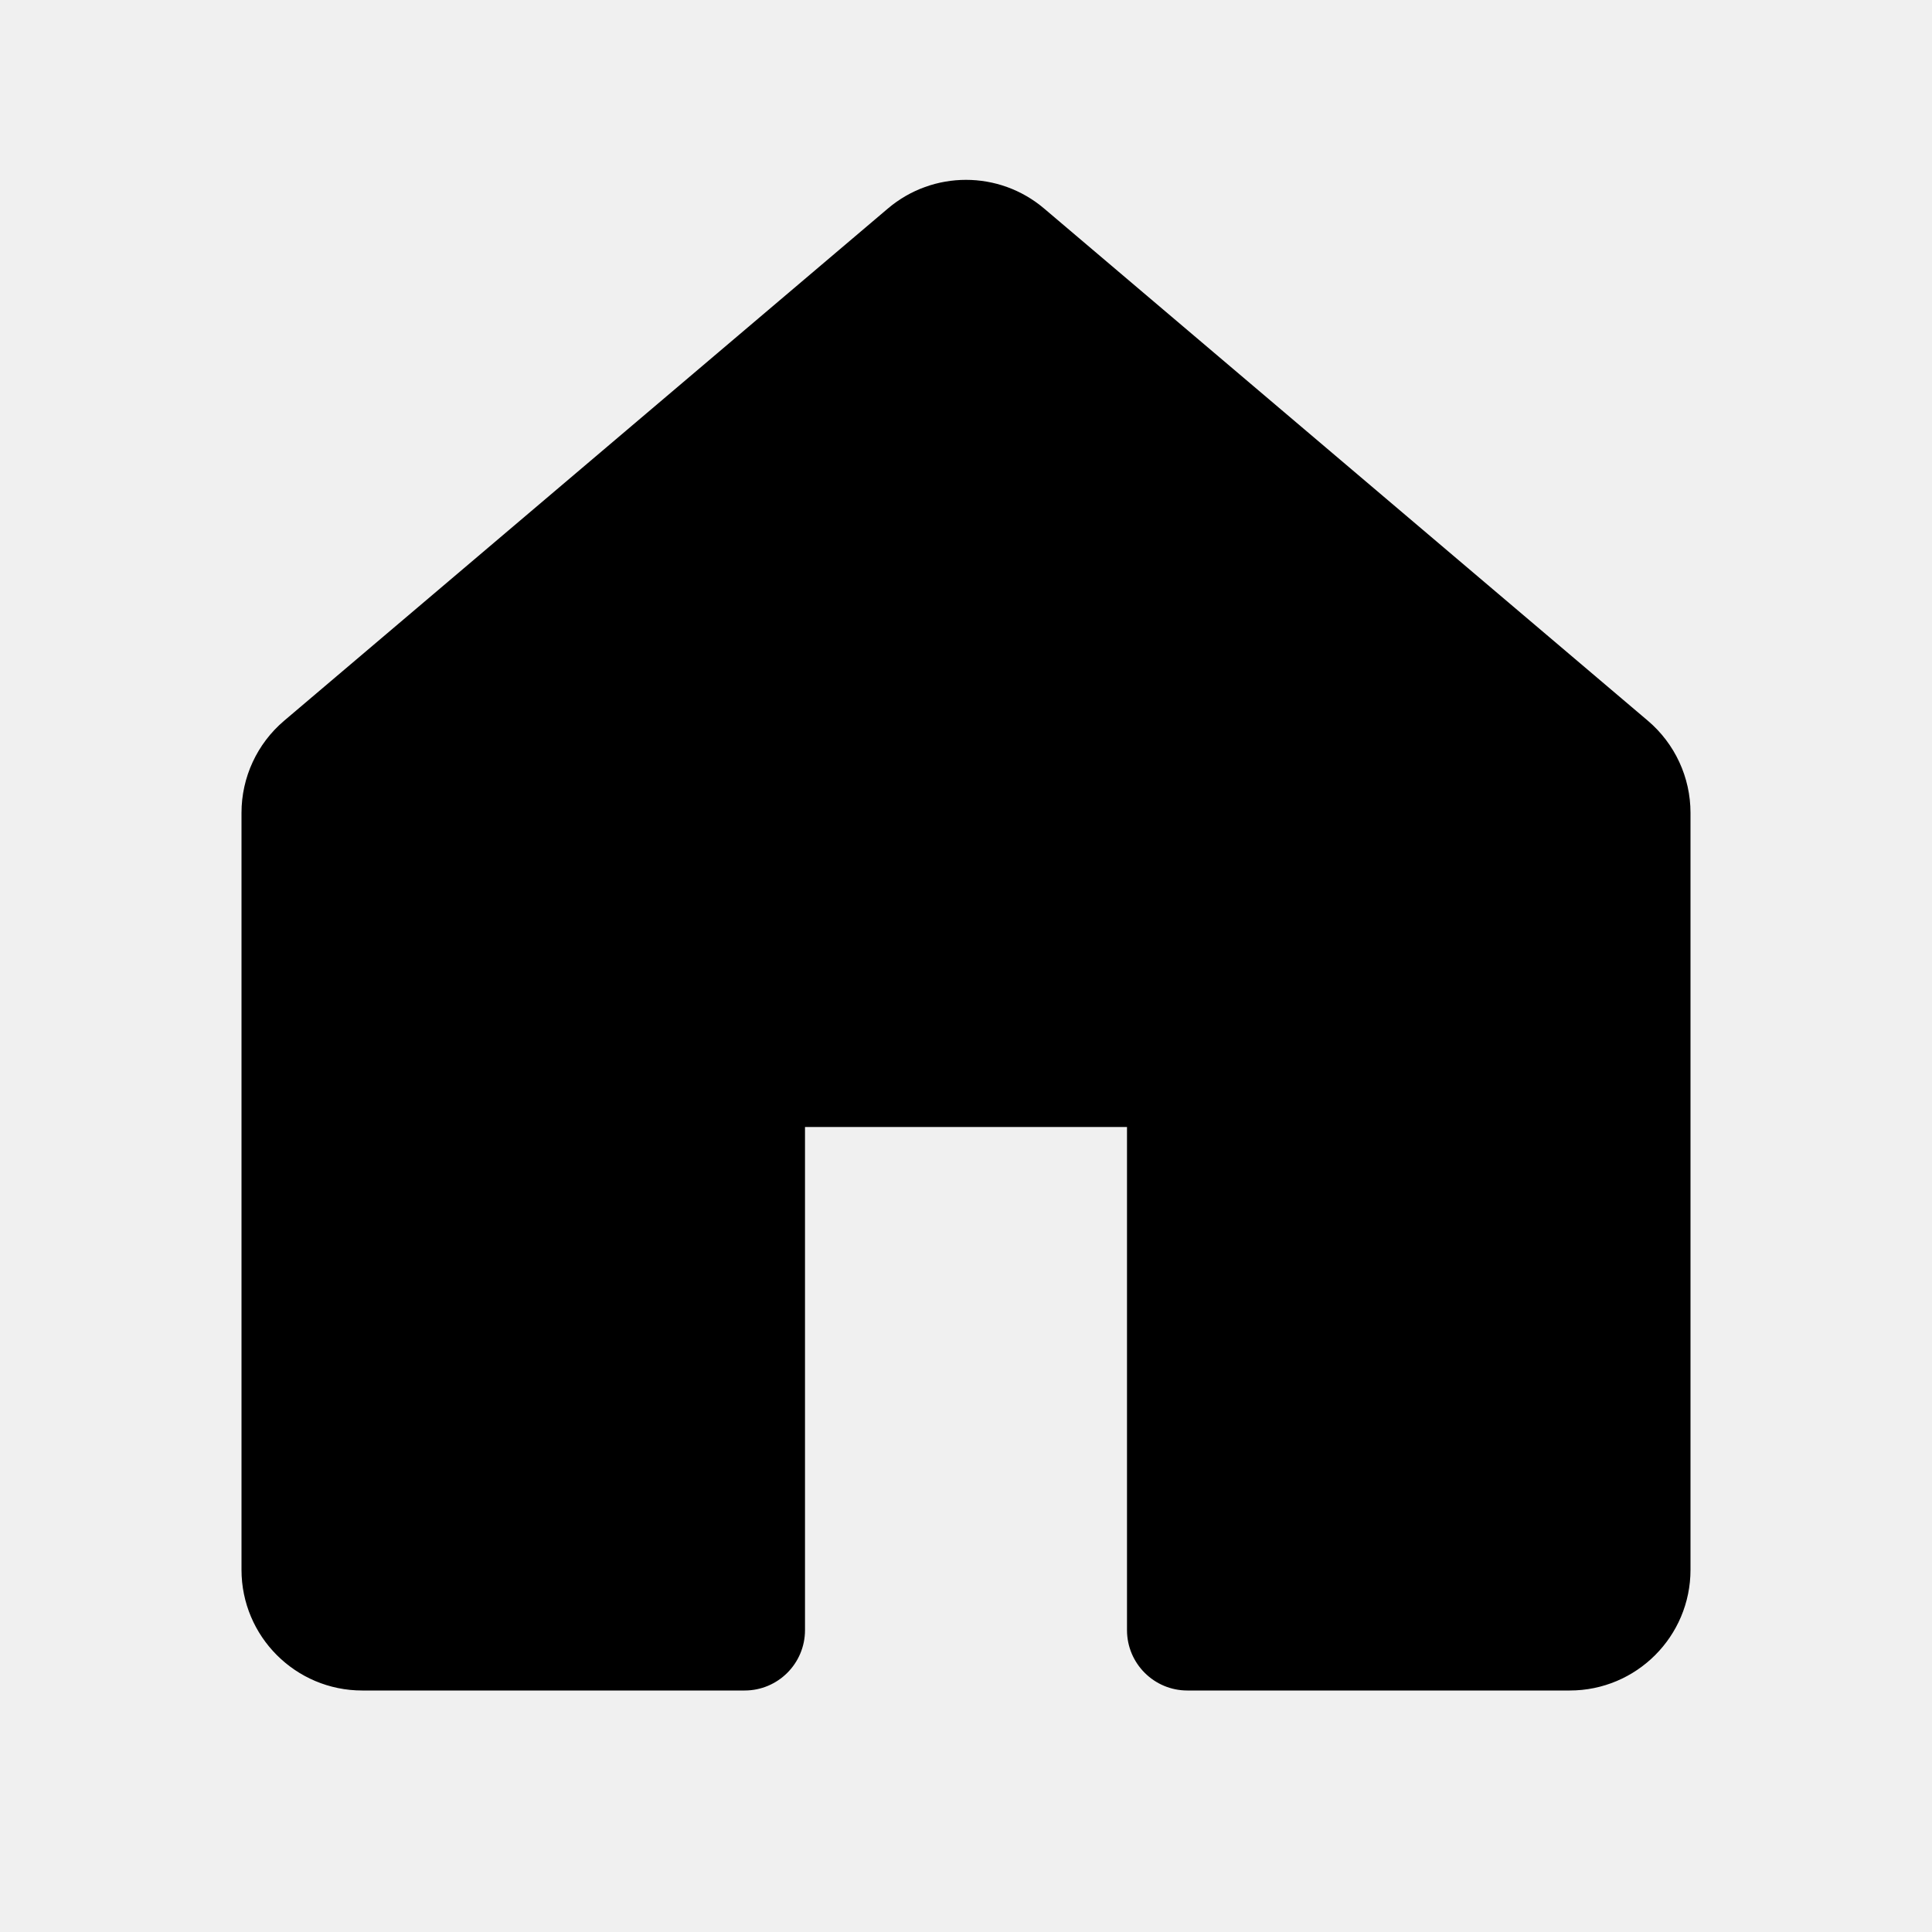
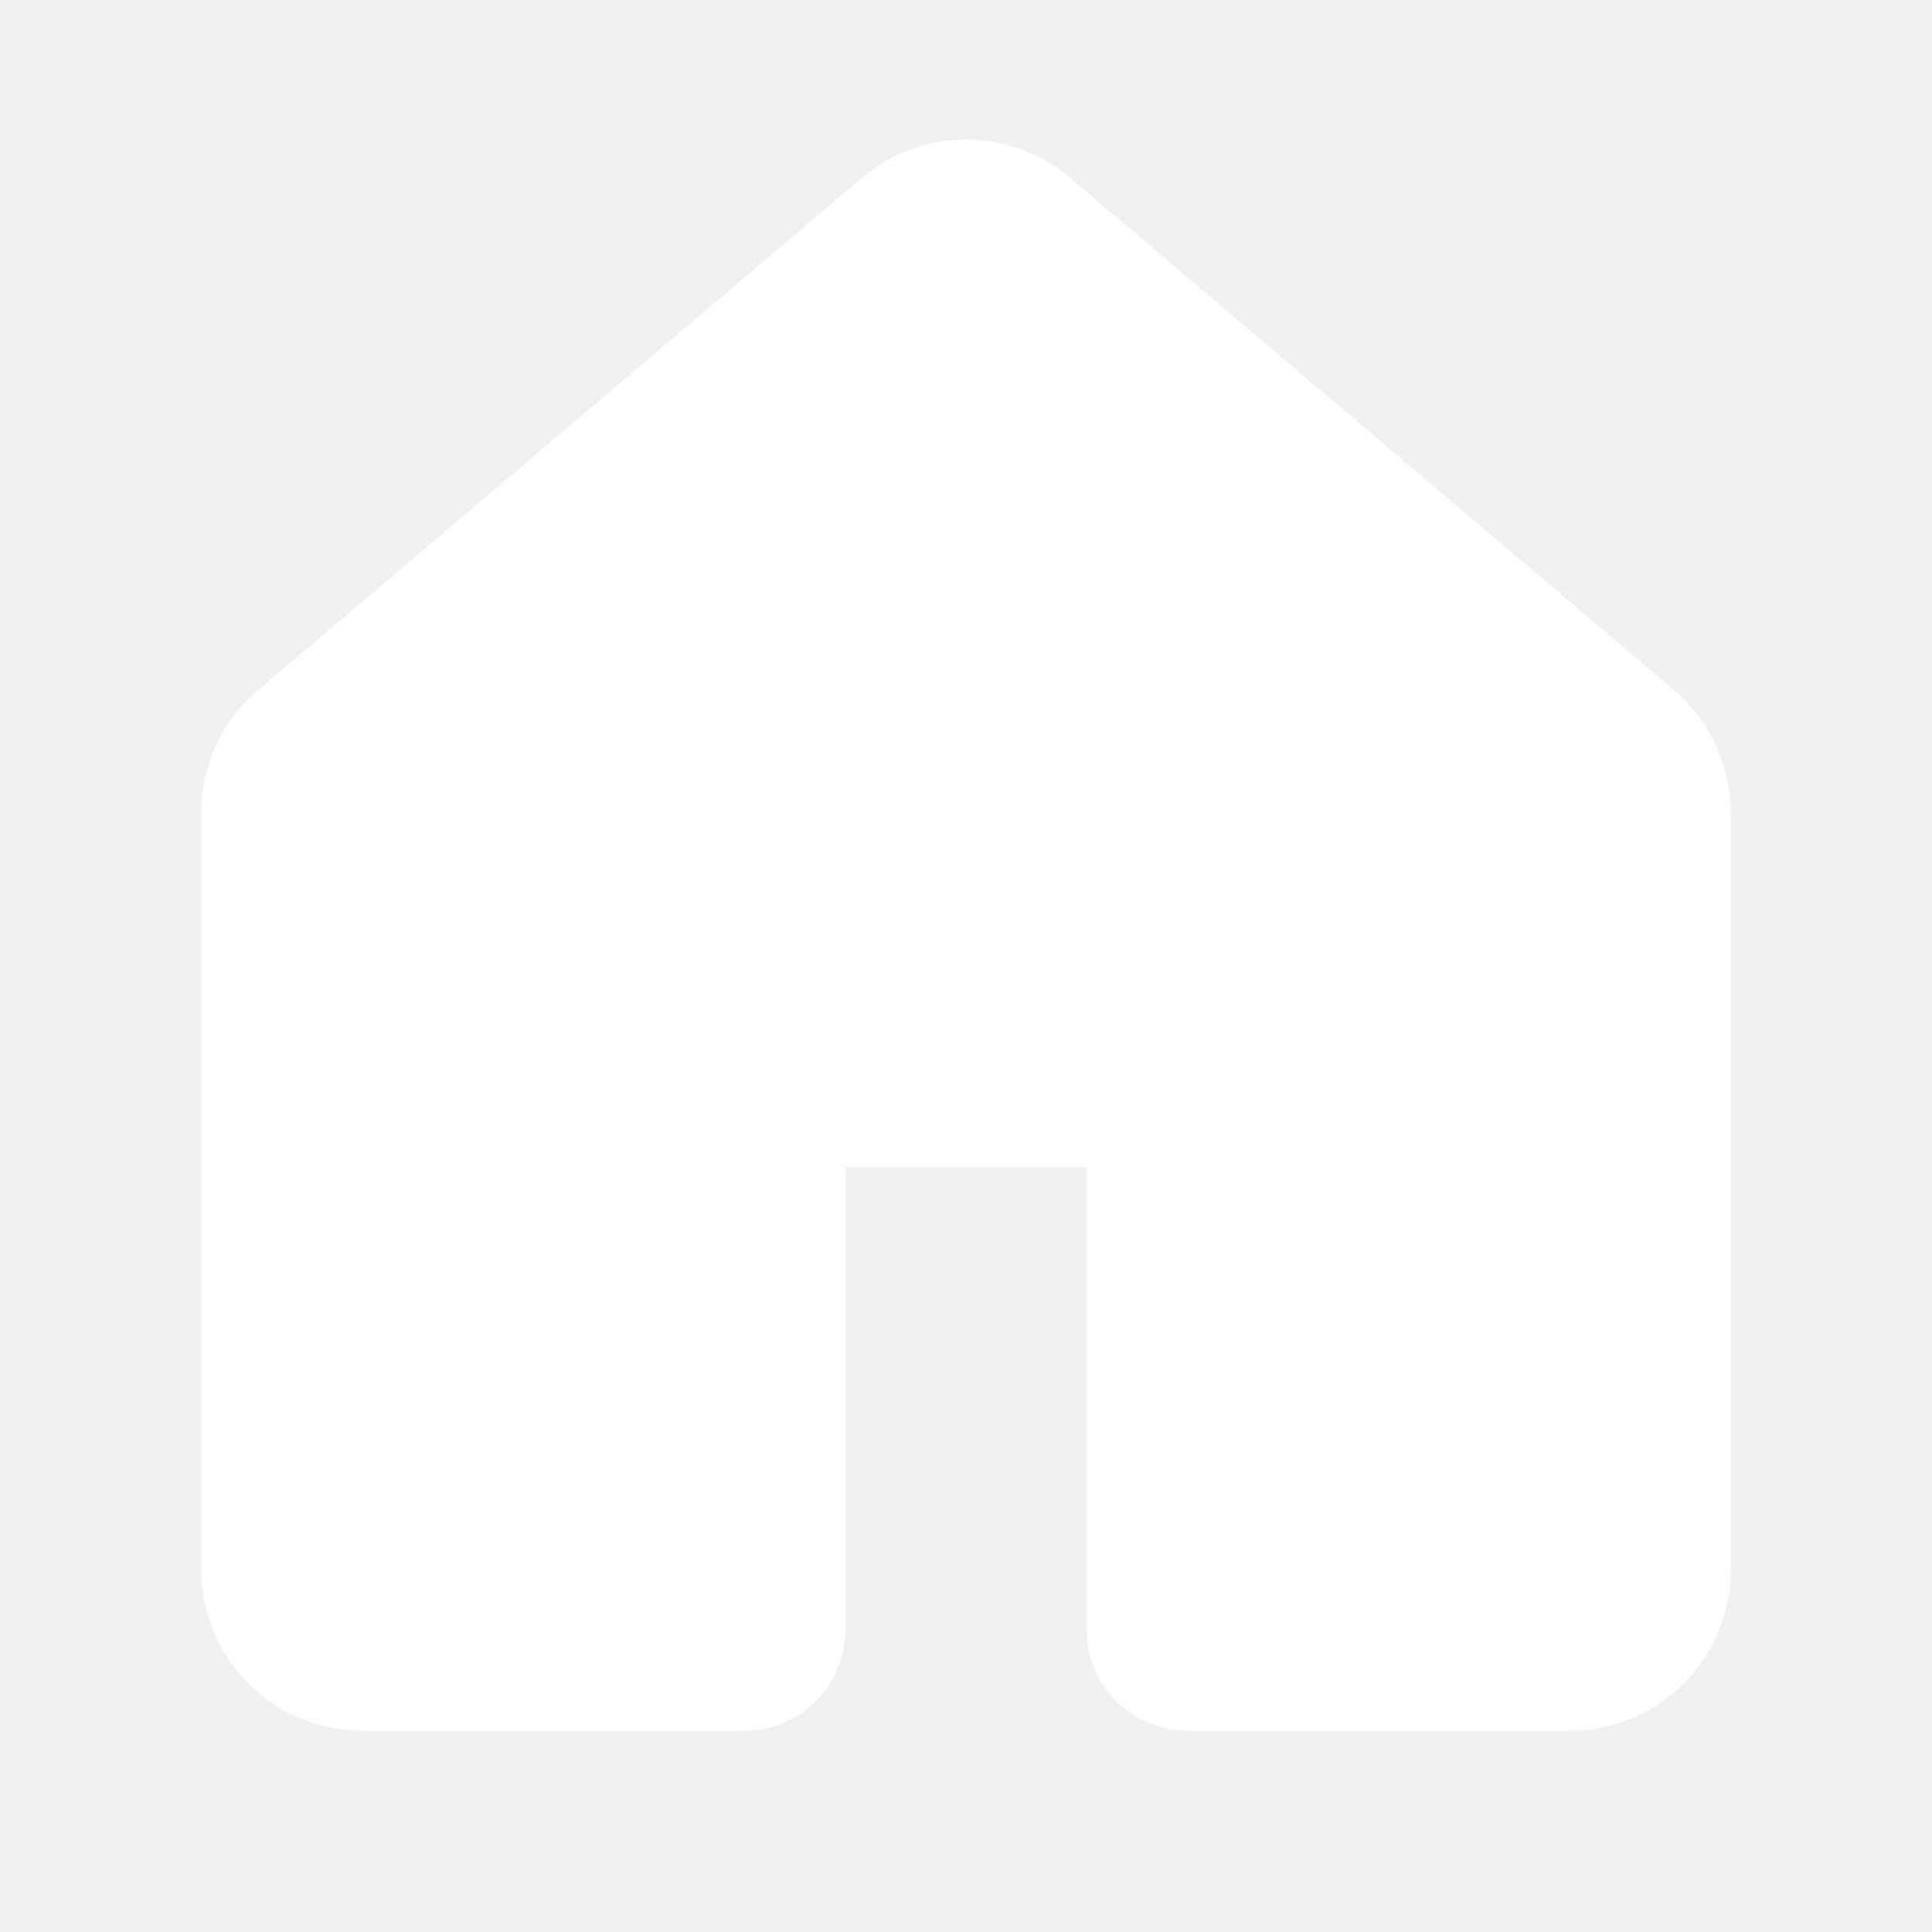
- <svg xmlns="http://www.w3.org/2000/svg" viewBox="0 0 24 24" width="24" height="24">
+ <svg xmlns="http://www.w3.org/2000/svg" viewBox="0 0 24 24" width="24" height="24" fill="white" stroke="white">
  <path d="M12.97 2.59a1.5 1.5 0 00-1.94 0l-7.5 6.363A1.5 1.5 0 003 10.097V19.5A1.5 1.5 0 004.5 21h4.75a.75.75 0 00.75-.75V14h4v6.25c0 .414.336.75.75.75h4.75a1.5 1.5 0 001.5-1.5v-9.403a1.5 1.5 0 00-.53-1.144l-7.5-6.363z" />
</svg>
